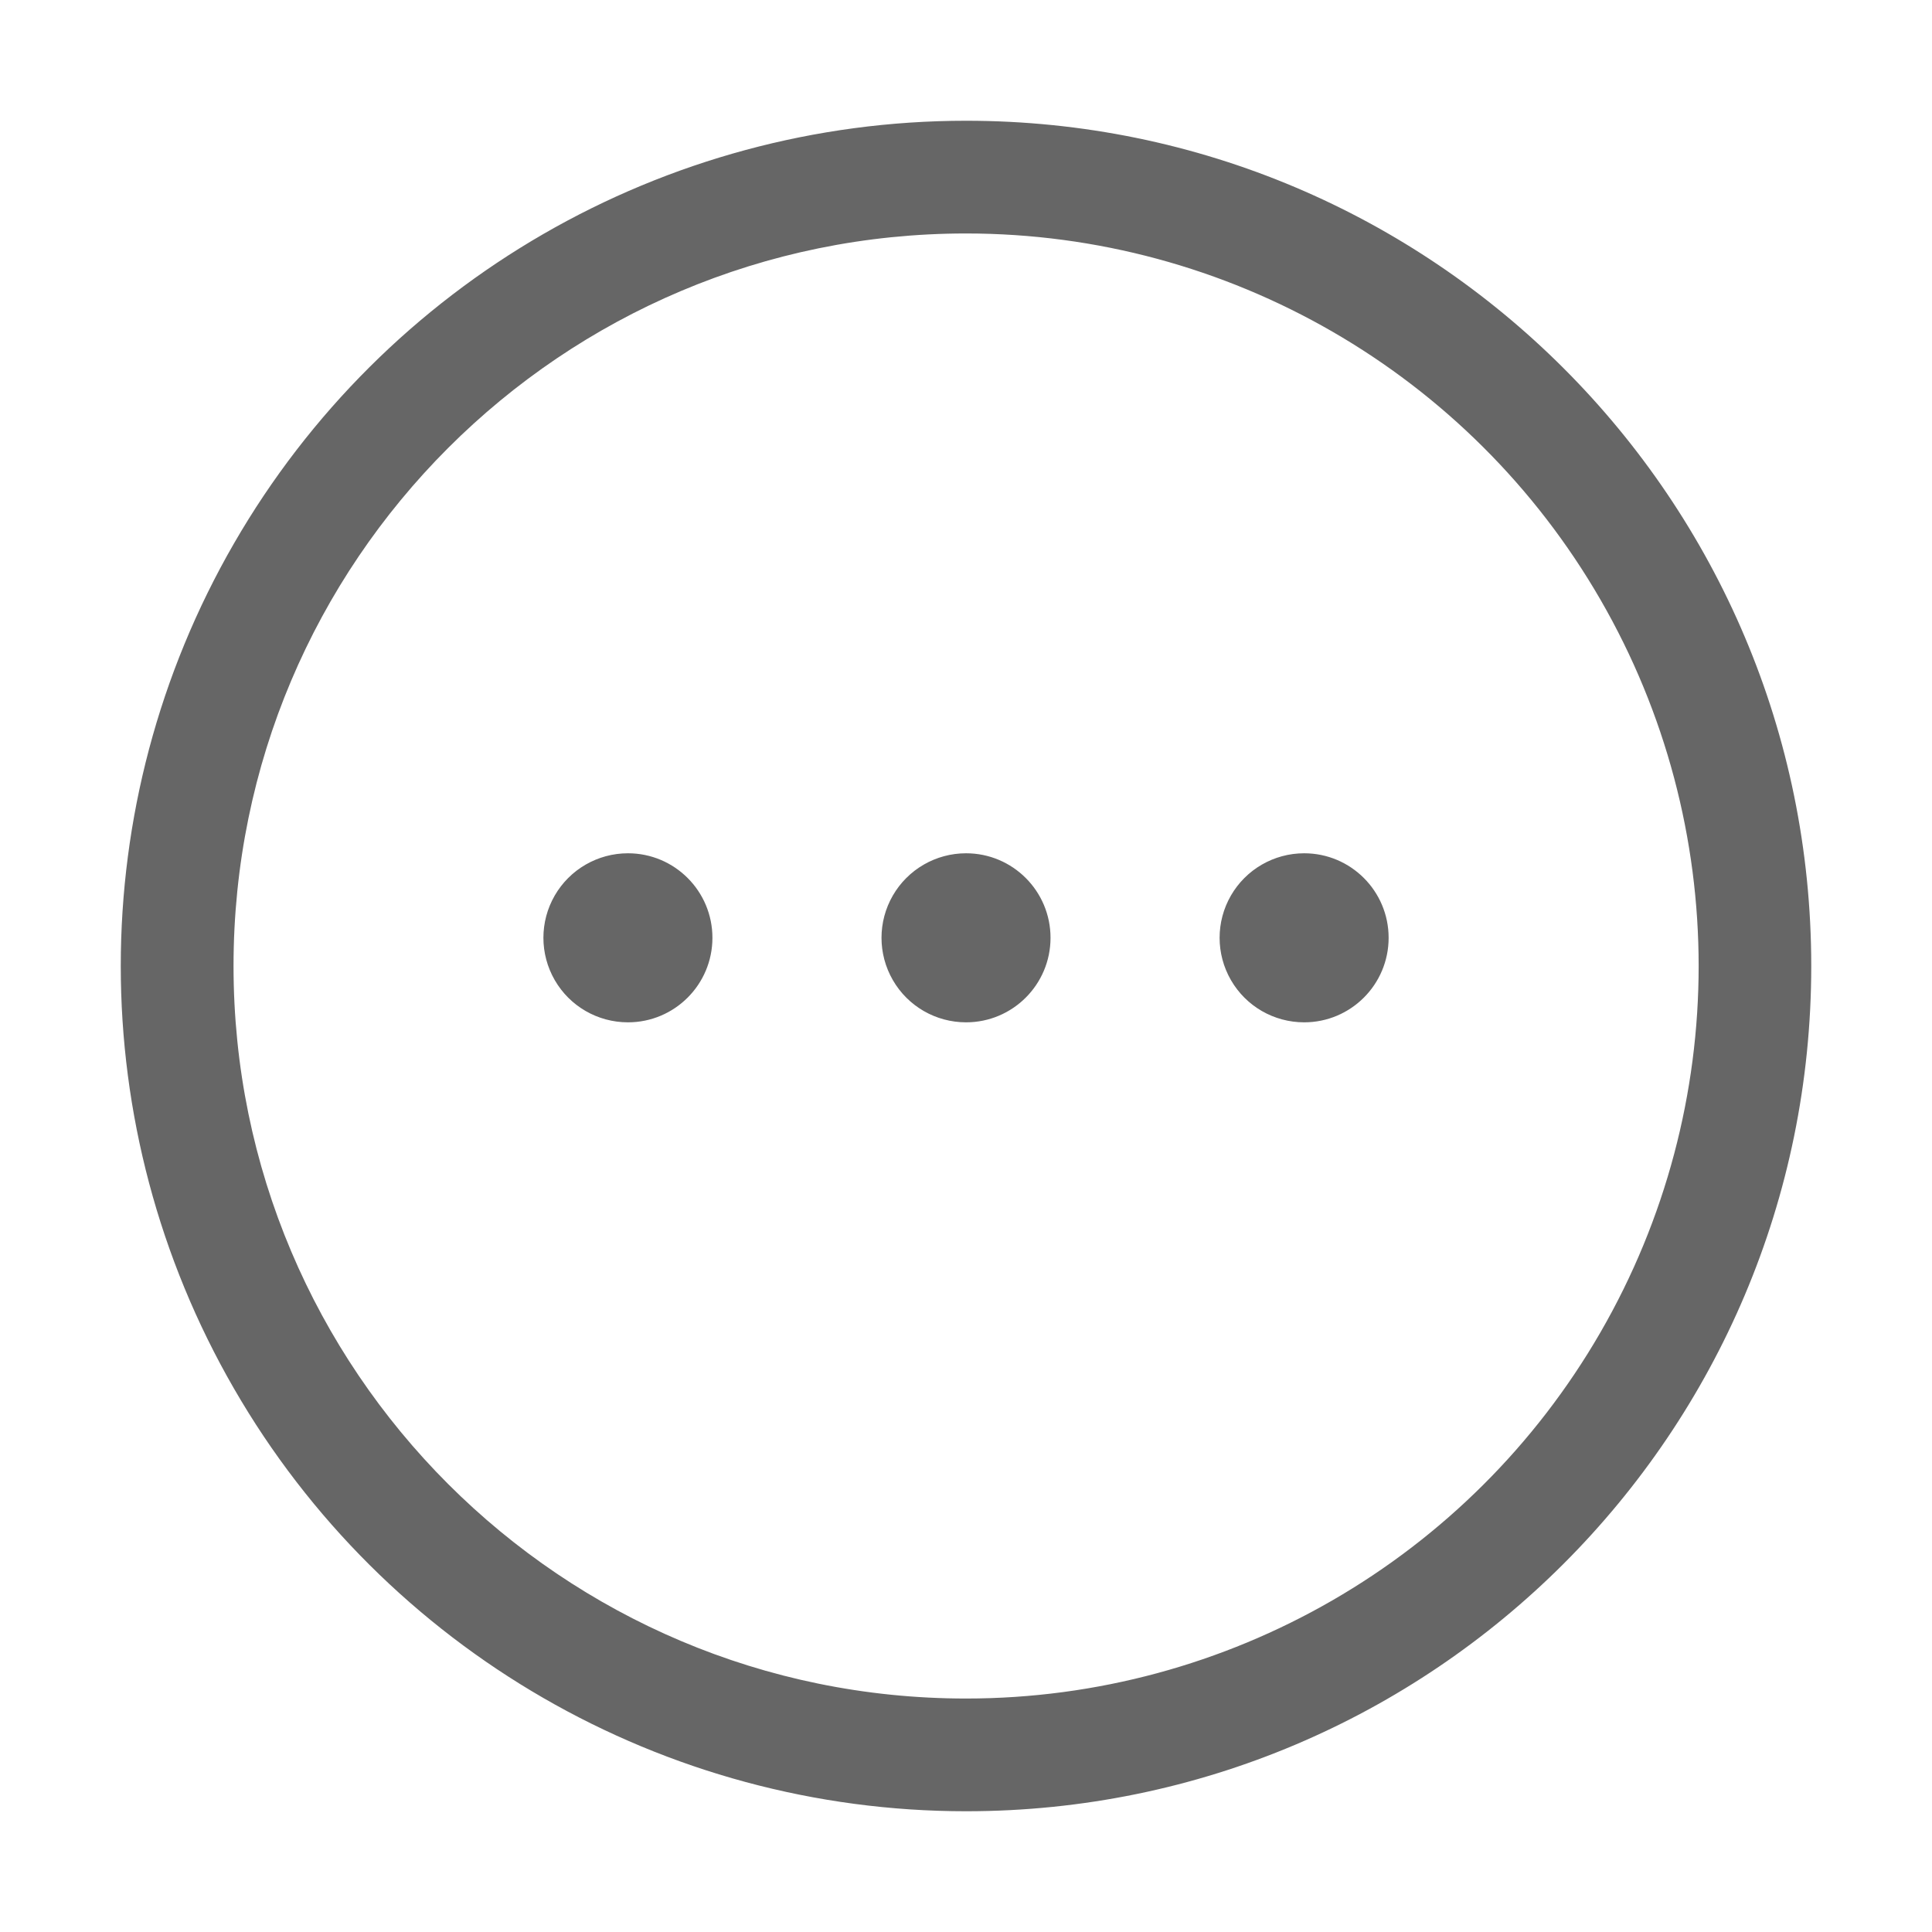
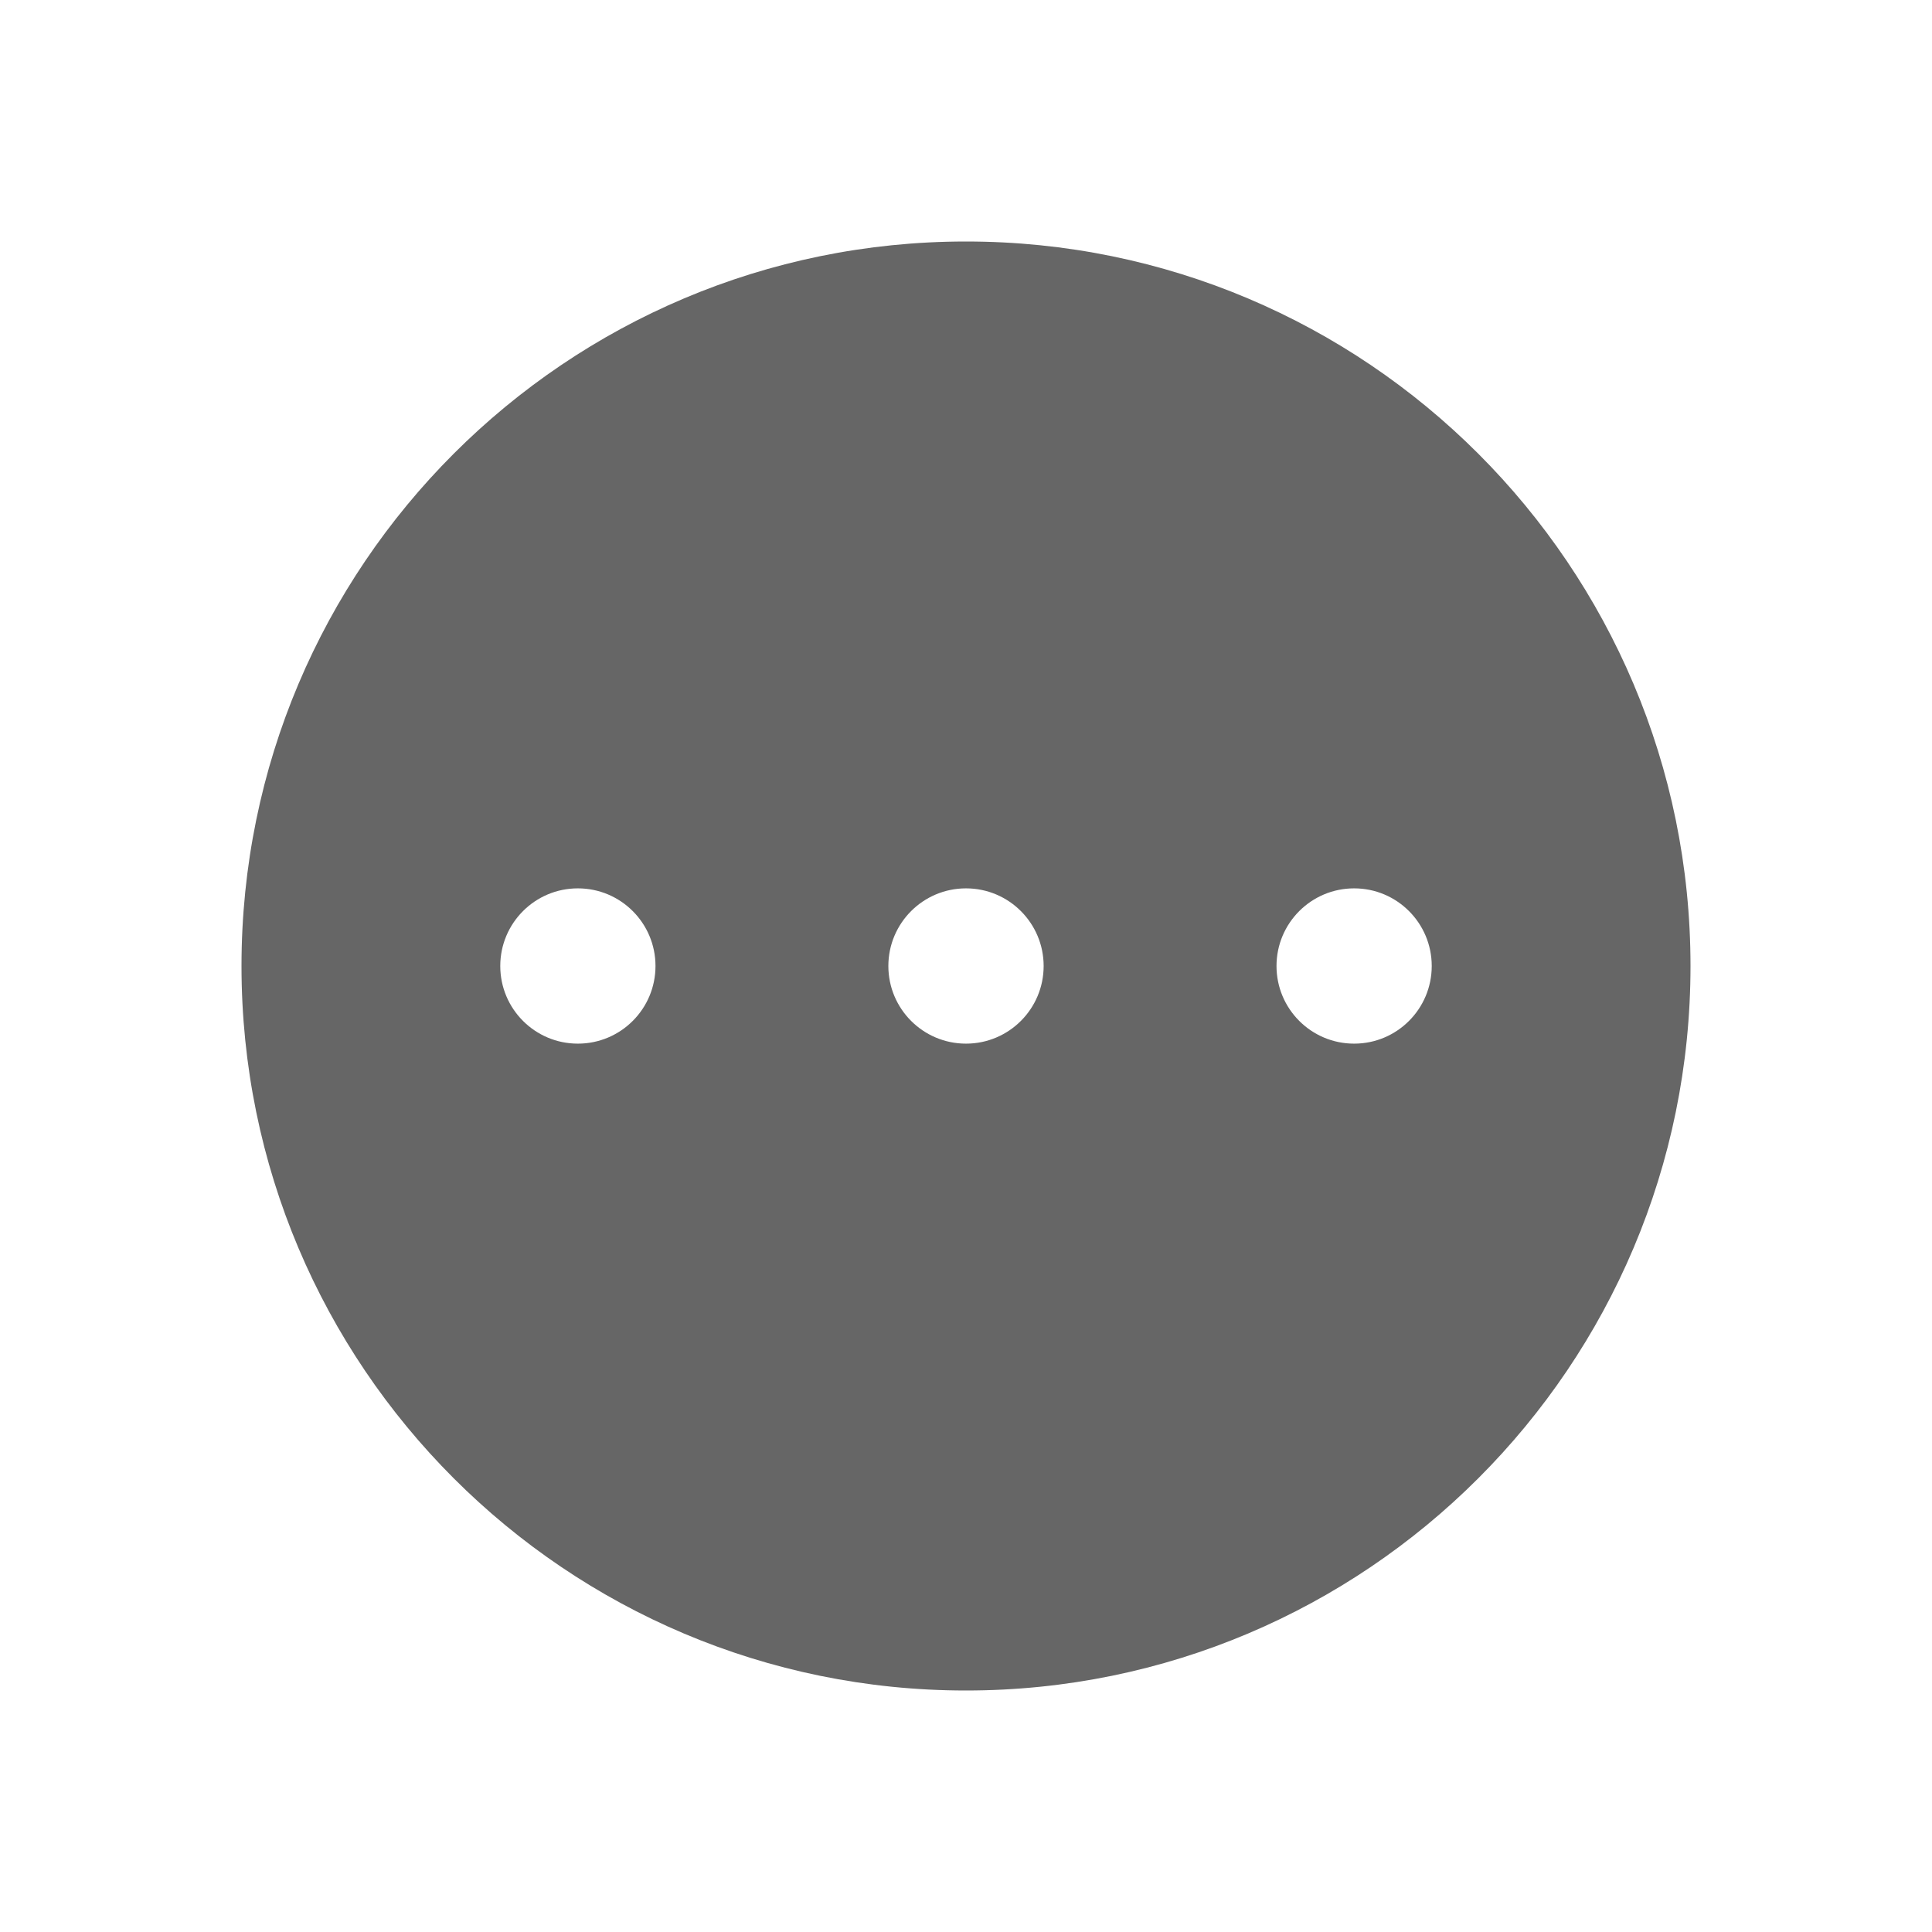
<svg xmlns="http://www.w3.org/2000/svg" width="32px" height="32px" viewBox="0 0 32 32" version="1.1">
-   <g id="1045.更多" stroke="none" stroke-width="1" fill="none" fill-rule="evenodd">
-     <g id="编组" transform="translate(2, 2)" fill="#000000" fill-rule="nonzero">
-       <path d="M14.001,28 C8.999,28 4.377,25.332 1.876,21 C-0.625,16.668 -0.625,11.332 1.876,7 C4.377,2.668 8.999,0 14.001,0 C21.732,0 28,6.268 28,14 C28,21.732 21.732,28 14.001,28 L14.001,28 Z M14.001,26.133 C18.336,26.133 22.341,23.821 24.509,20.067 C26.677,16.313 26.677,11.687 24.509,7.933 C22.341,4.179 18.336,1.867 14.001,1.867 C7.3,1.867 1.868,7.299 1.868,14 C1.868,20.701 7.3,26.133 14.001,26.133 Z M8.401,14.933 C7.9,14.933 7.438,14.667 7.188,14.233 C6.938,13.8 6.938,13.266 7.188,12.833 C7.438,12.4 7.9,12.133 8.401,12.133 C9.174,12.133 9.8,12.76 9.8,13.533 C9.8,14.306 9.174,14.933 8.401,14.933 L8.401,14.933 Z M14.001,14.933 C13.5,14.933 13.038,14.667 12.788,14.233 C12.538,13.8 12.538,13.266 12.788,12.833 C13.038,12.4 13.5,12.133 14.001,12.133 C14.774,12.133 15.4,12.76 15.4,13.533 C15.4,14.306 14.774,14.933 14.001,14.933 L14.001,14.933 Z M19.601,14.933 C19.1,14.933 18.638,14.667 18.388,14.233 C18.138,13.8 18.138,13.266 18.388,12.833 C18.638,12.4 19.1,12.133 19.601,12.133 C20.374,12.133 21,12.76 21,13.533 C21,14.306 20.374,14.933 19.601,14.933 L19.601,14.933 Z" id="形状" fill="#666666" />
+   <g id="27.更多" stroke="none" stroke-width="1" fill="none" fill-rule="evenodd">
+     <g id="更多" transform="translate(4, 4)" fill="#000000" fill-rule="nonzero">
+       <path d="M12,0 C18.627,0 24,5.373 24,12 C24,18.627 18.627,24 12,24 C5.373,24 0,18.627 0,12 C0,5.373 5.373,0 12,0 Z M5.571,10.714 C4.861,10.714 4.286,11.29 4.286,12 C4.286,12.71 4.861,13.286 5.571,13.286 C6.282,13.286 6.857,12.71 6.857,12 C6.857,11.29 6.282,10.714 5.571,10.714 Z M12,10.714 C11.29,10.714 10.714,11.29 10.714,12 C10.714,12.71 11.29,13.286 12,13.286 C12.71,13.286 13.286,12.71 13.286,12 C13.286,11.29 12.71,10.714 12,10.714 Z M18.429,10.714 C17.718,10.714 17.143,11.29 17.143,12 C17.143,12.71 17.718,13.286 18.429,13.286 C19.139,13.286 19.714,12.71 19.714,12 C19.714,11.29 19.139,10.714 18.429,10.714 Z" id="形状" fill="#666666" />
    </g>
  </g>
</svg>
